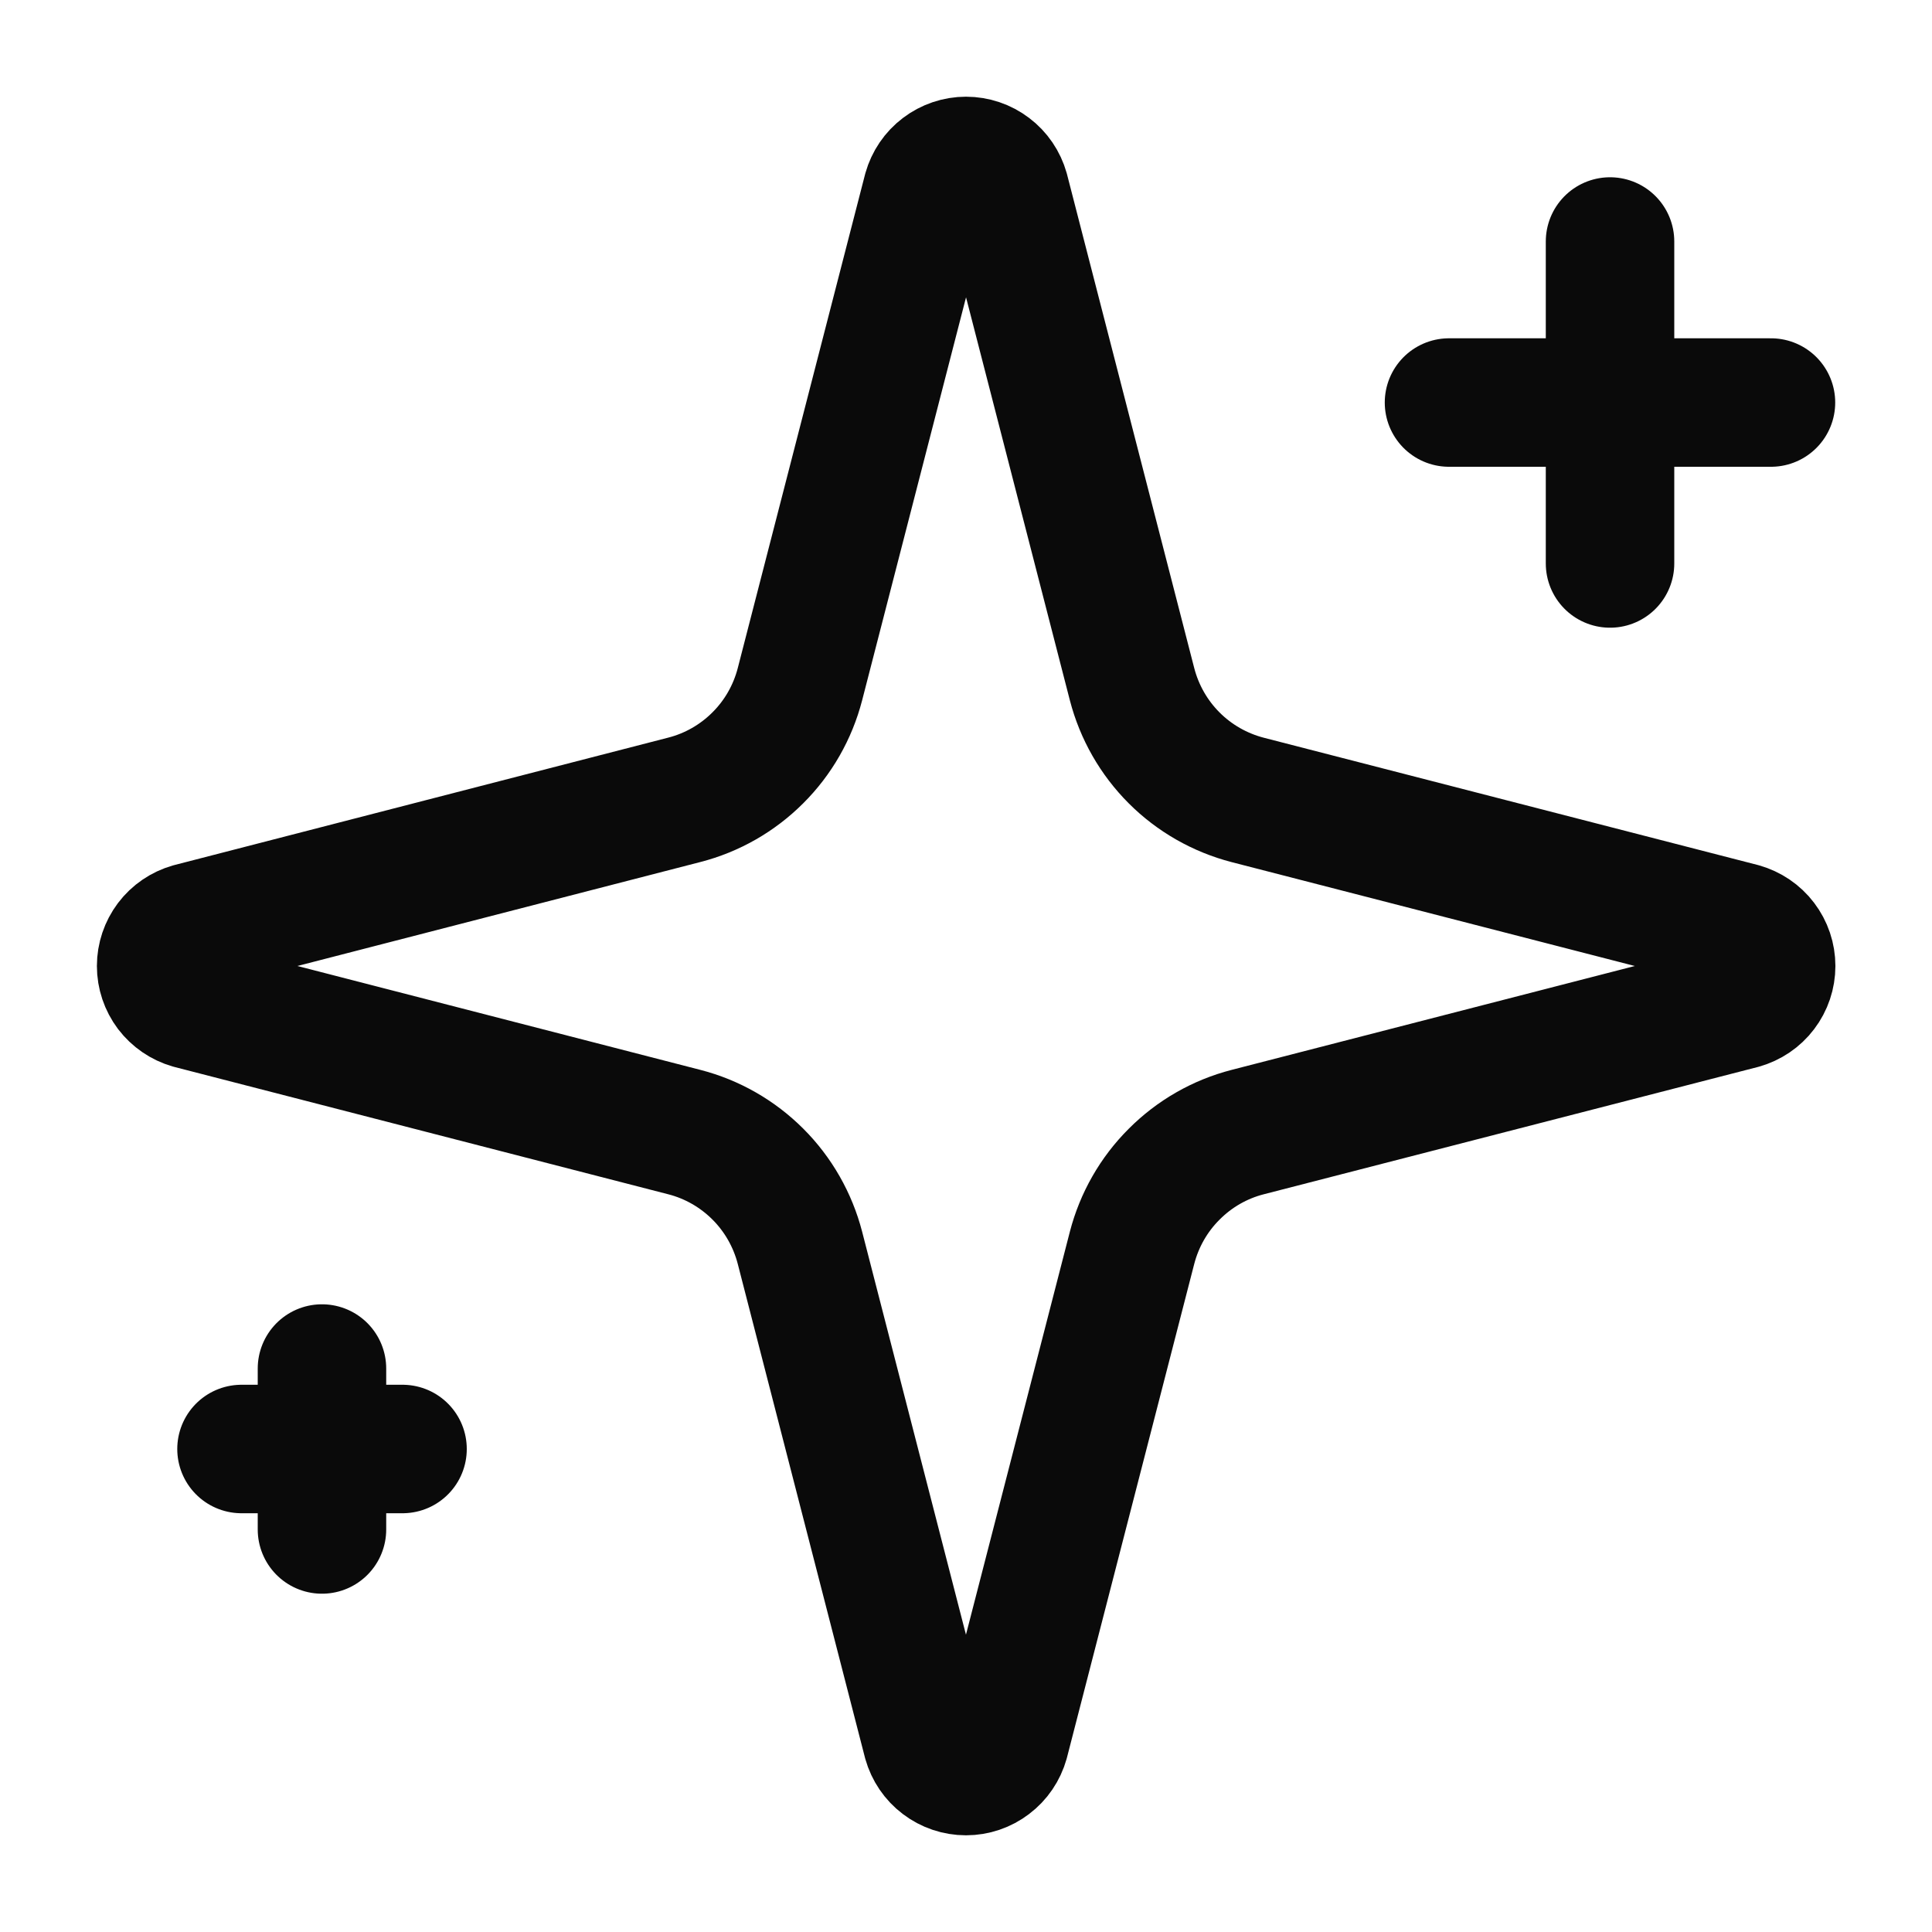
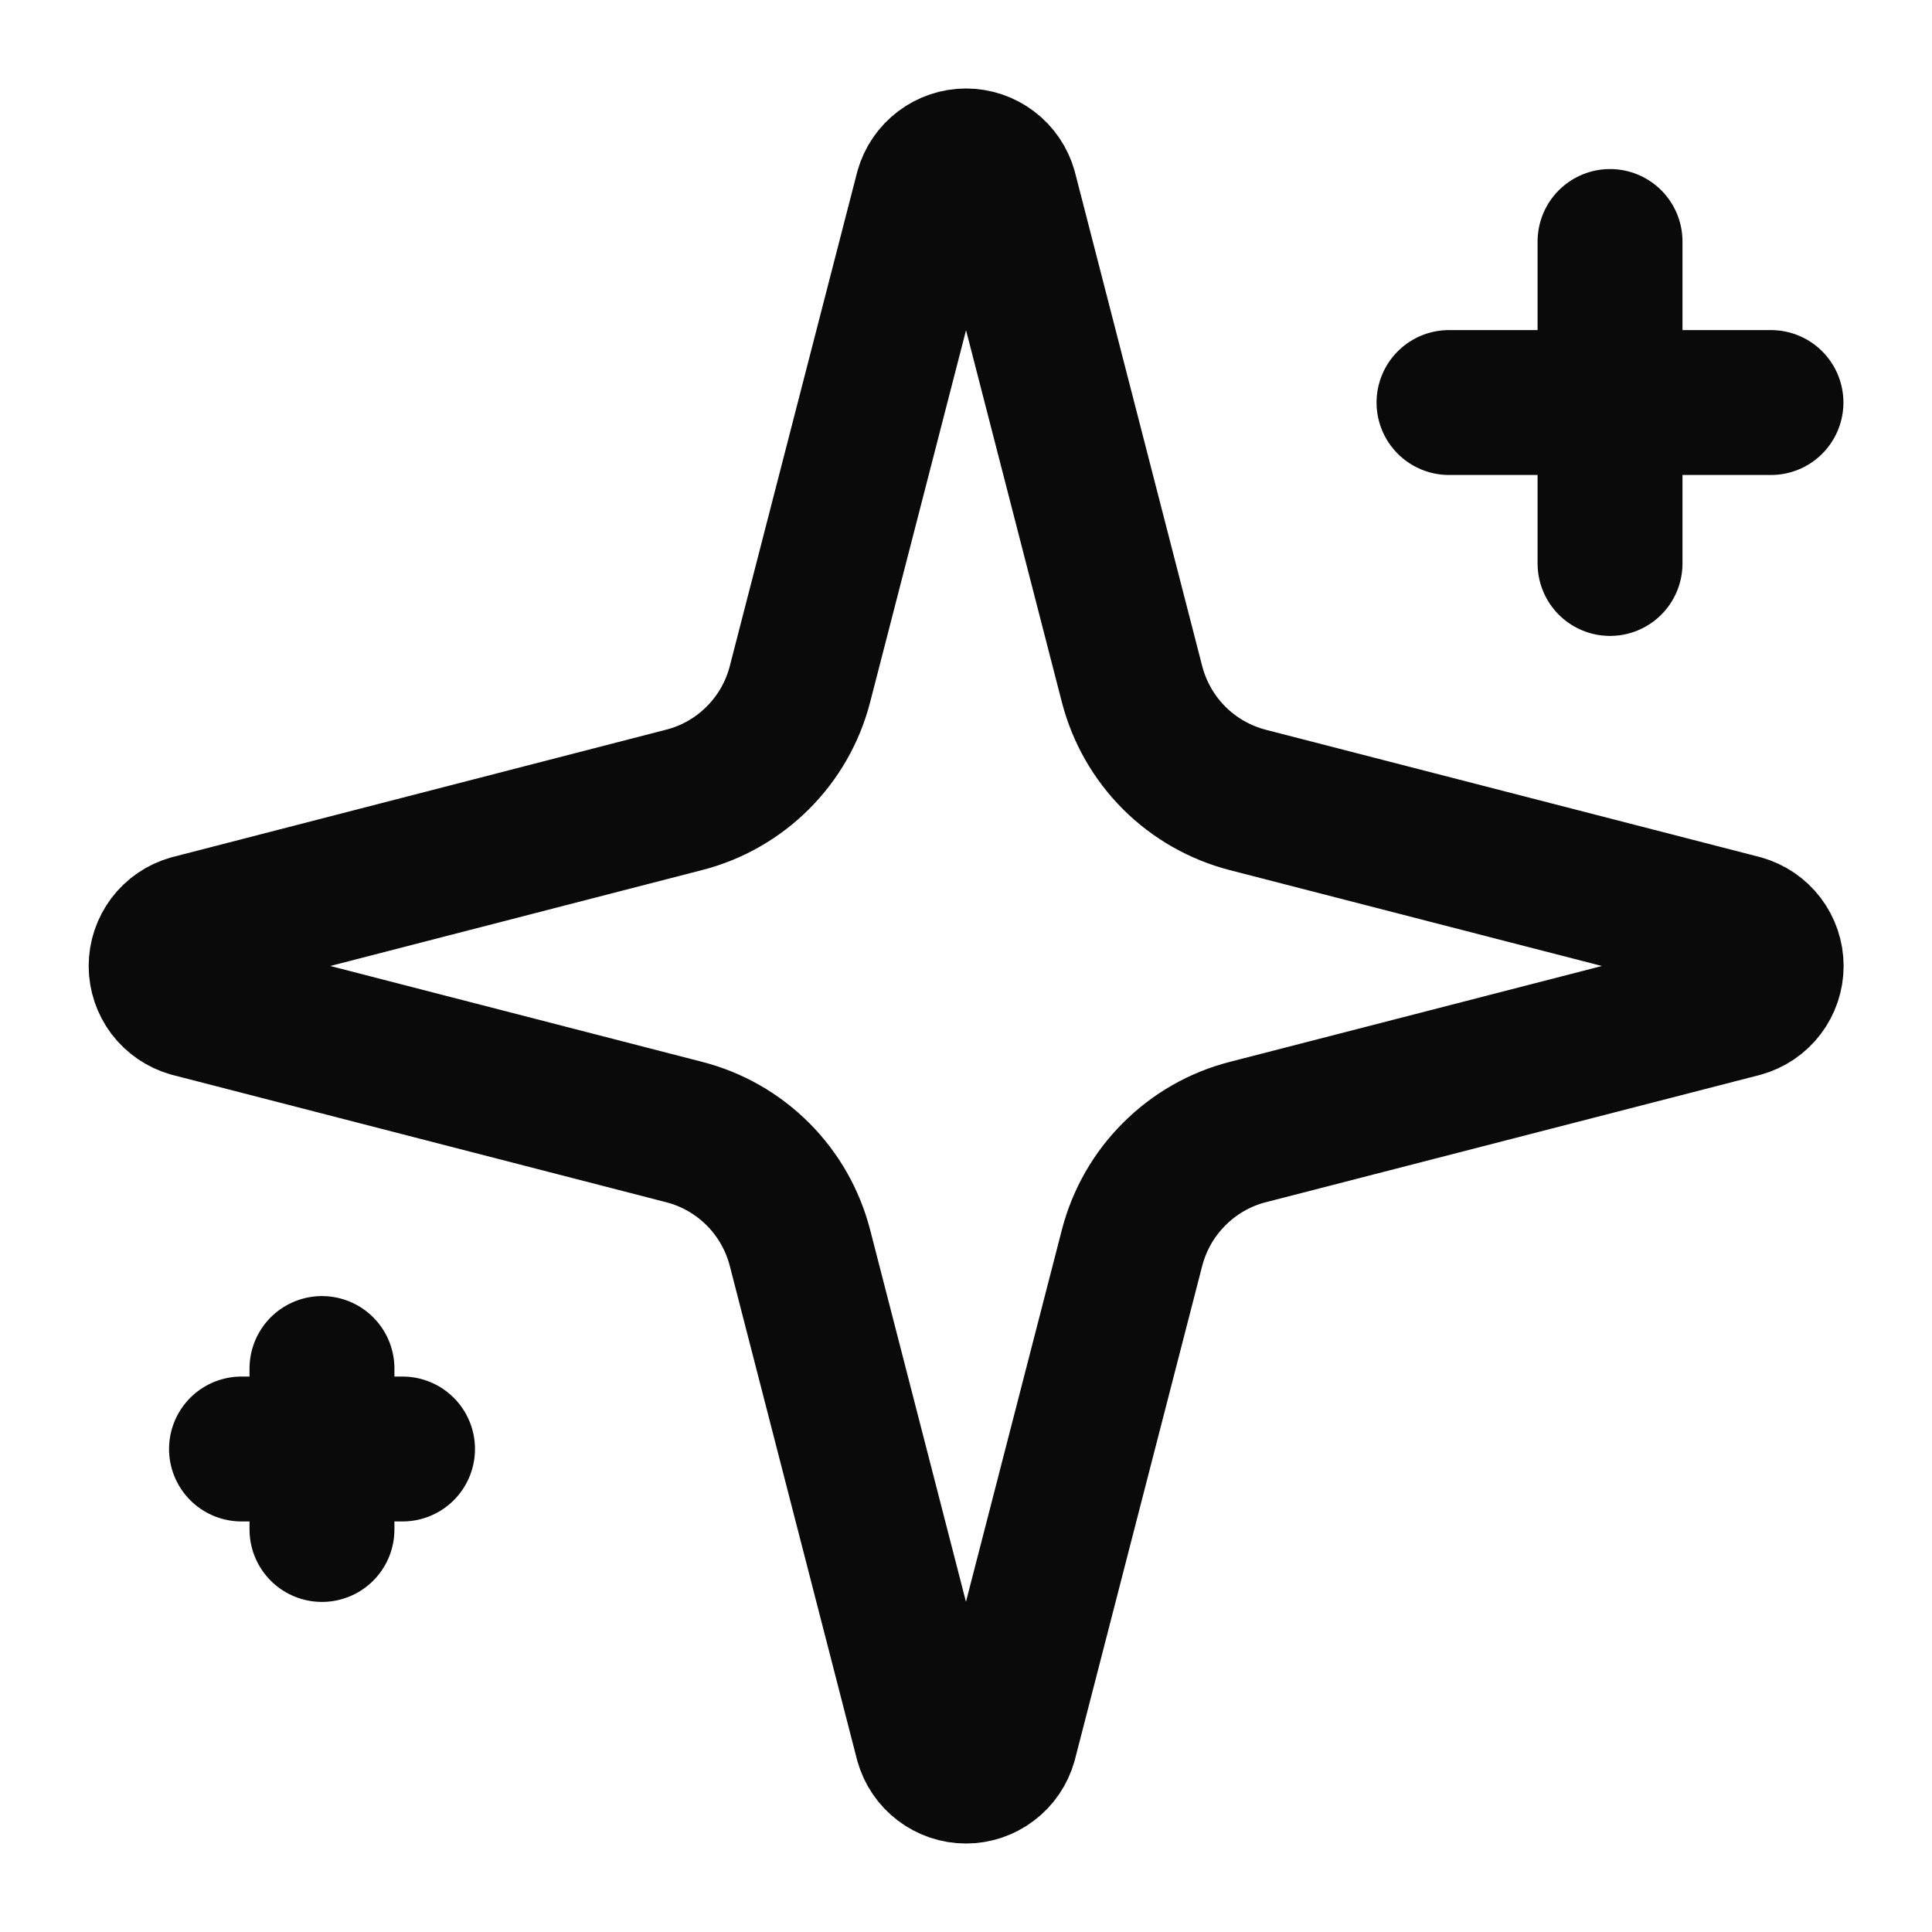
<svg xmlns="http://www.w3.org/2000/svg" width="20" height="20" viewBox="0 0 20 20" fill="none">
-   <path d="M16.667 2.5V5.833M18.333 4.167H15M3.333 14.167V15.833M4.167 15H2.5M8.281 12.917C8.206 12.628 8.056 12.365 7.846 12.155C7.635 11.944 7.372 11.793 7.083 11.719L1.971 10.401C1.884 10.376 1.807 10.323 1.752 10.251C1.698 10.179 1.668 10.091 1.668 10C1.668 9.909 1.698 9.821 1.752 9.749C1.807 9.676 1.884 9.624 1.971 9.599L7.083 8.28C7.372 8.206 7.635 8.055 7.845 7.845C8.056 7.635 8.206 7.372 8.281 7.083L9.599 1.971C9.624 1.883 9.676 1.806 9.749 1.751C9.821 1.696 9.91 1.666 10 1.666C10.091 1.666 10.18 1.696 10.252 1.751C10.325 1.806 10.377 1.883 10.402 1.971L11.719 7.083C11.794 7.372 11.944 7.635 12.155 7.846C12.365 8.056 12.628 8.206 12.917 8.281L18.029 9.598C18.117 9.623 18.195 9.675 18.25 9.748C18.305 9.82 18.335 9.909 18.335 10C18.335 10.091 18.305 10.18 18.25 10.252C18.195 10.325 18.117 10.377 18.029 10.402L12.917 11.719C12.628 11.793 12.365 11.944 12.155 12.155C11.944 12.365 11.794 12.628 11.719 12.917L10.401 18.029C10.376 18.117 10.324 18.194 10.251 18.249C10.179 18.304 10.091 18.334 10 18.334C9.909 18.334 9.82 18.304 9.748 18.249C9.675 18.194 9.623 18.117 9.598 18.029L8.281 12.917Z" stroke="#0A0A0A" stroke-width="1.33" stroke-linecap="round" stroke-linejoin="round" />
+   <path d="M16.667 2.5V5.833M18.333 4.167H15M3.333 14.167V15.833M4.167 15H2.5M8.281 12.917C8.206 12.628 8.056 12.365 7.846 12.155C7.635 11.944 7.372 11.793 7.083 11.719L1.971 10.401C1.884 10.376 1.807 10.323 1.752 10.251C1.698 10.179 1.668 10.091 1.668 10C1.668 9.909 1.698 9.821 1.752 9.749C1.807 9.676 1.884 9.624 1.971 9.599L7.083 8.28C7.372 8.206 7.635 8.055 7.845 7.845C8.056 7.635 8.206 7.372 8.281 7.083L9.599 1.971C9.624 1.883 9.676 1.806 9.749 1.751C9.821 1.696 9.91 1.666 10 1.666C10.091 1.666 10.18 1.696 10.252 1.751C10.325 1.806 10.377 1.883 10.402 1.971L11.719 7.083C11.794 7.372 11.944 7.635 12.155 7.846C12.365 8.056 12.628 8.206 12.917 8.281L18.029 9.598C18.117 9.623 18.195 9.675 18.25 9.748C18.305 9.82 18.335 9.909 18.335 10C18.335 10.091 18.305 10.18 18.25 10.252C18.195 10.325 18.117 10.377 18.029 10.402L12.917 11.719C12.628 11.793 12.365 11.944 12.155 12.155C11.944 12.365 11.794 12.628 11.719 12.917L10.401 18.029C10.376 18.117 10.324 18.194 10.251 18.249C10.179 18.304 10.091 18.334 10 18.334C9.909 18.334 9.82 18.304 9.748 18.249C9.675 18.194 9.623 18.117 9.598 18.029L8.281 12.917Z" stroke="#0A0A0A" stroke-width="1.5" stroke-linecap="round" stroke-linejoin="round" />
</svg>
